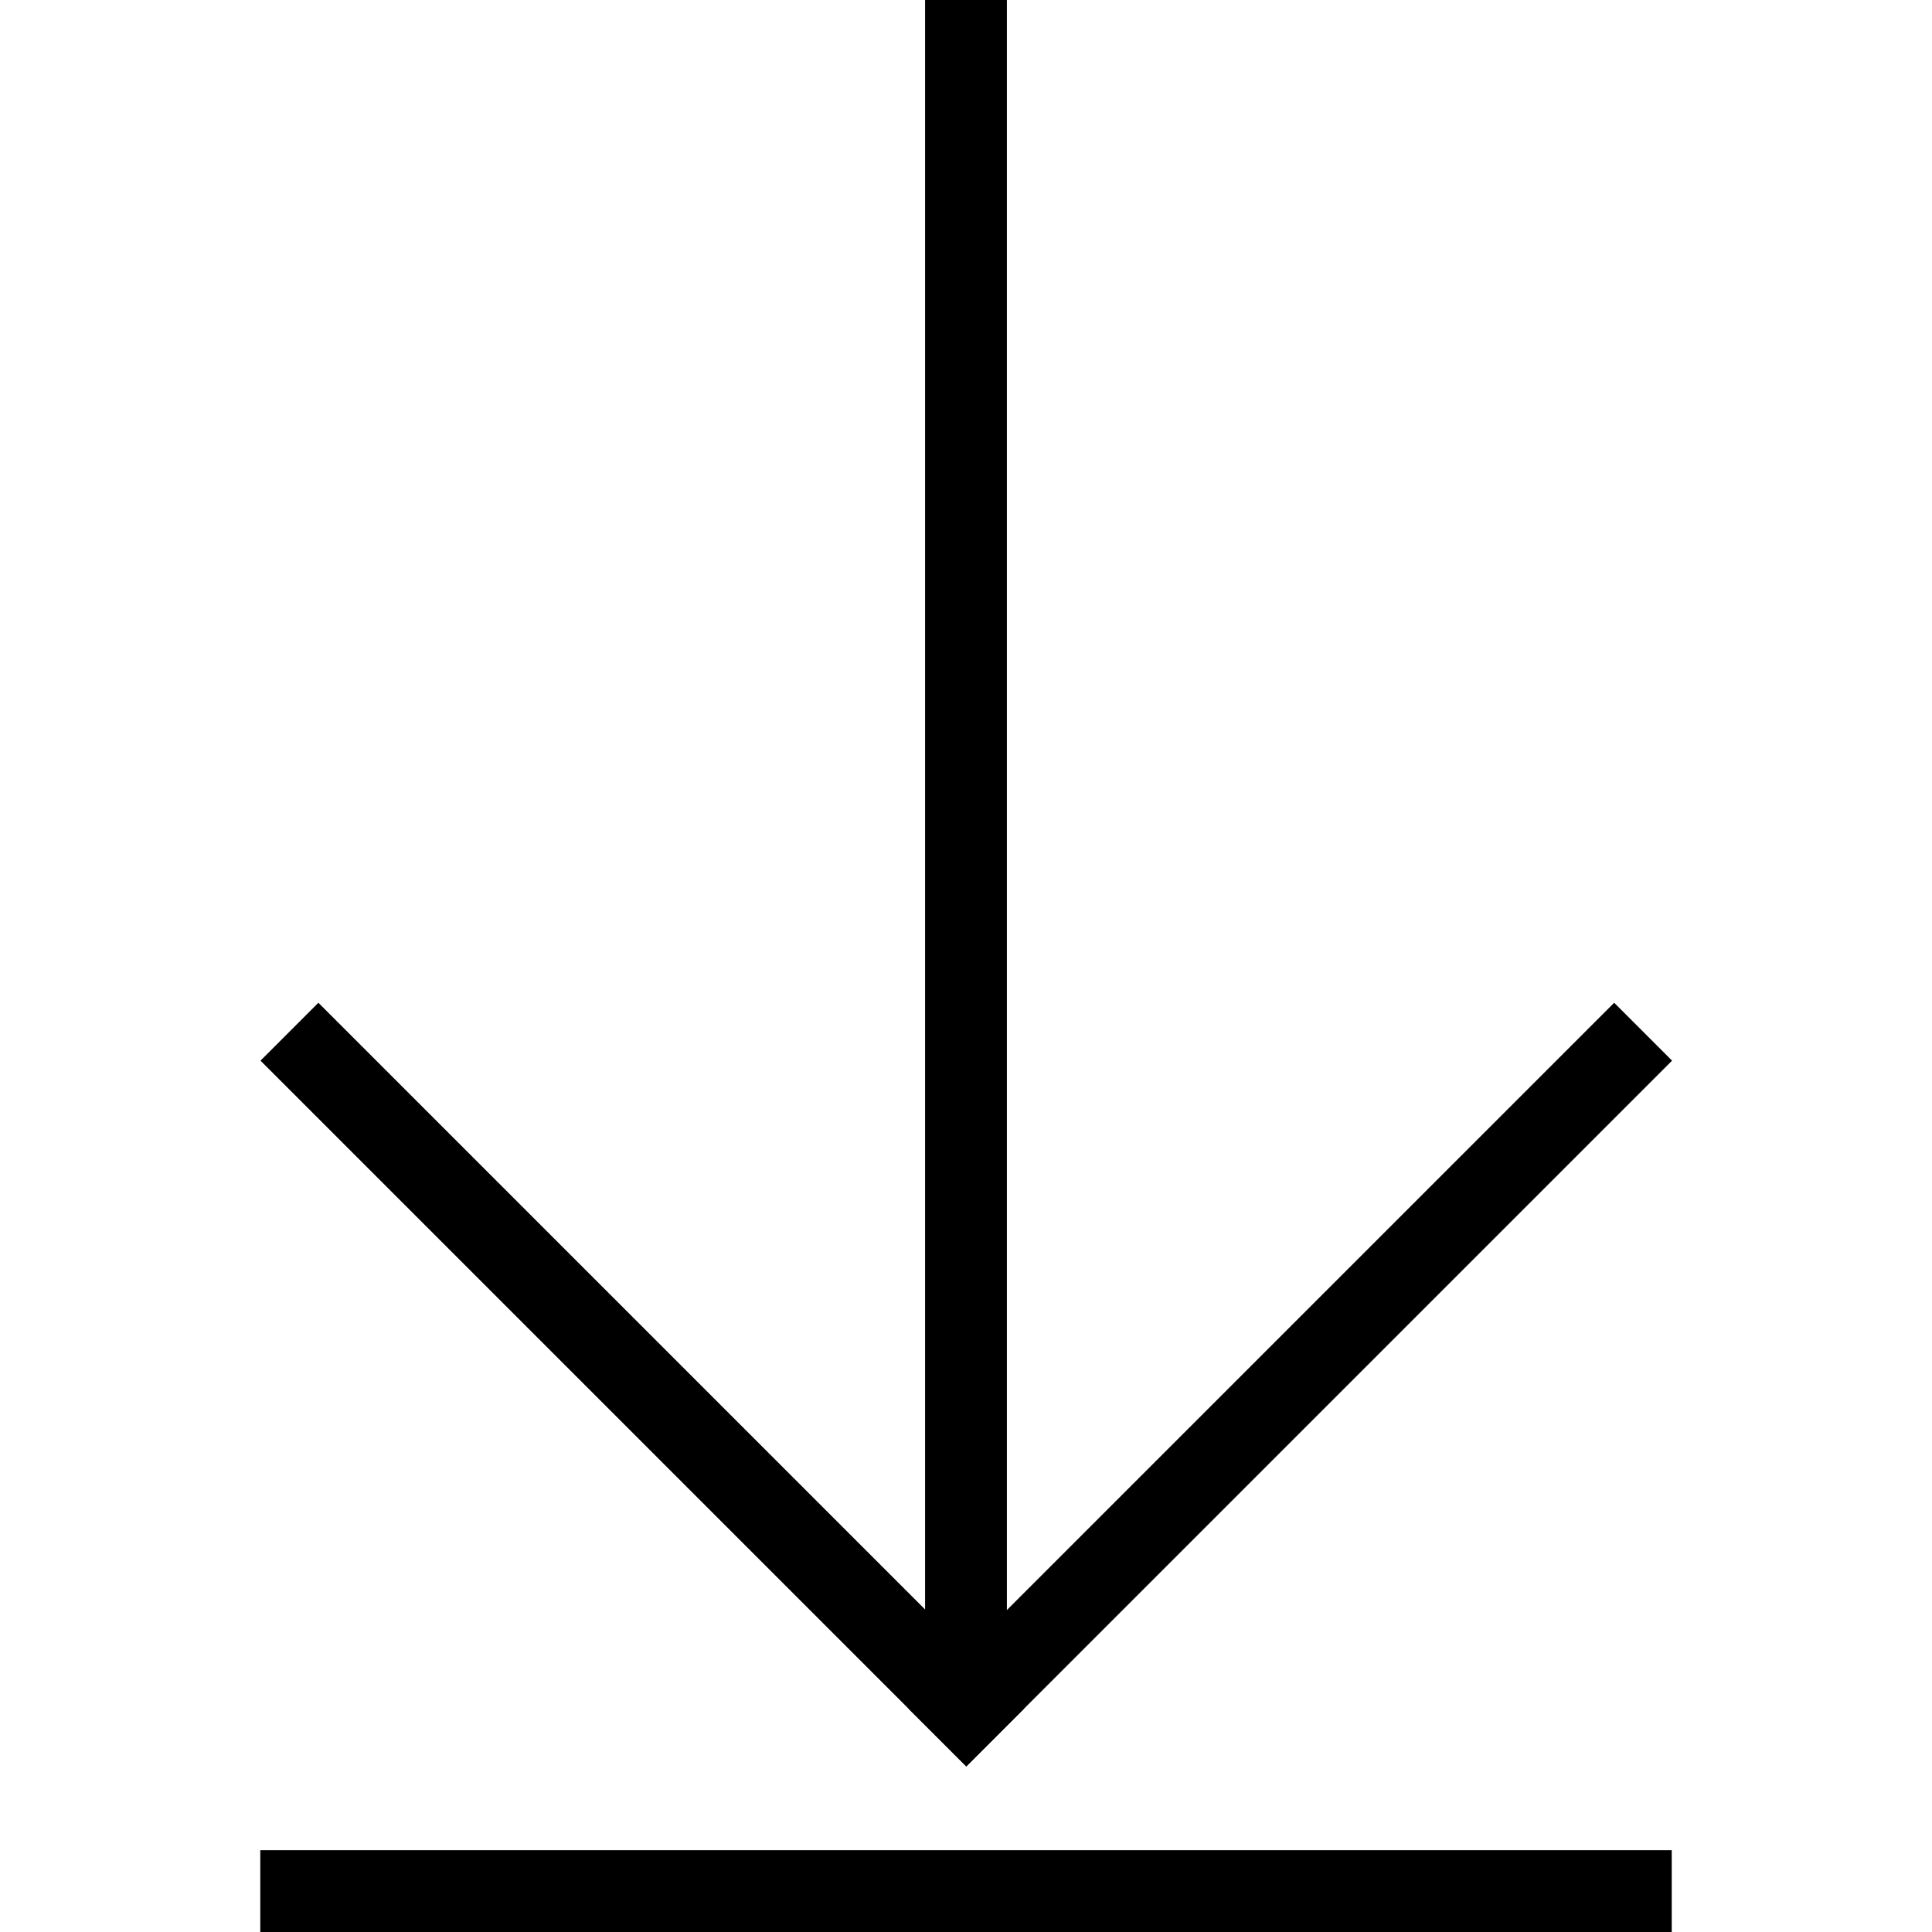
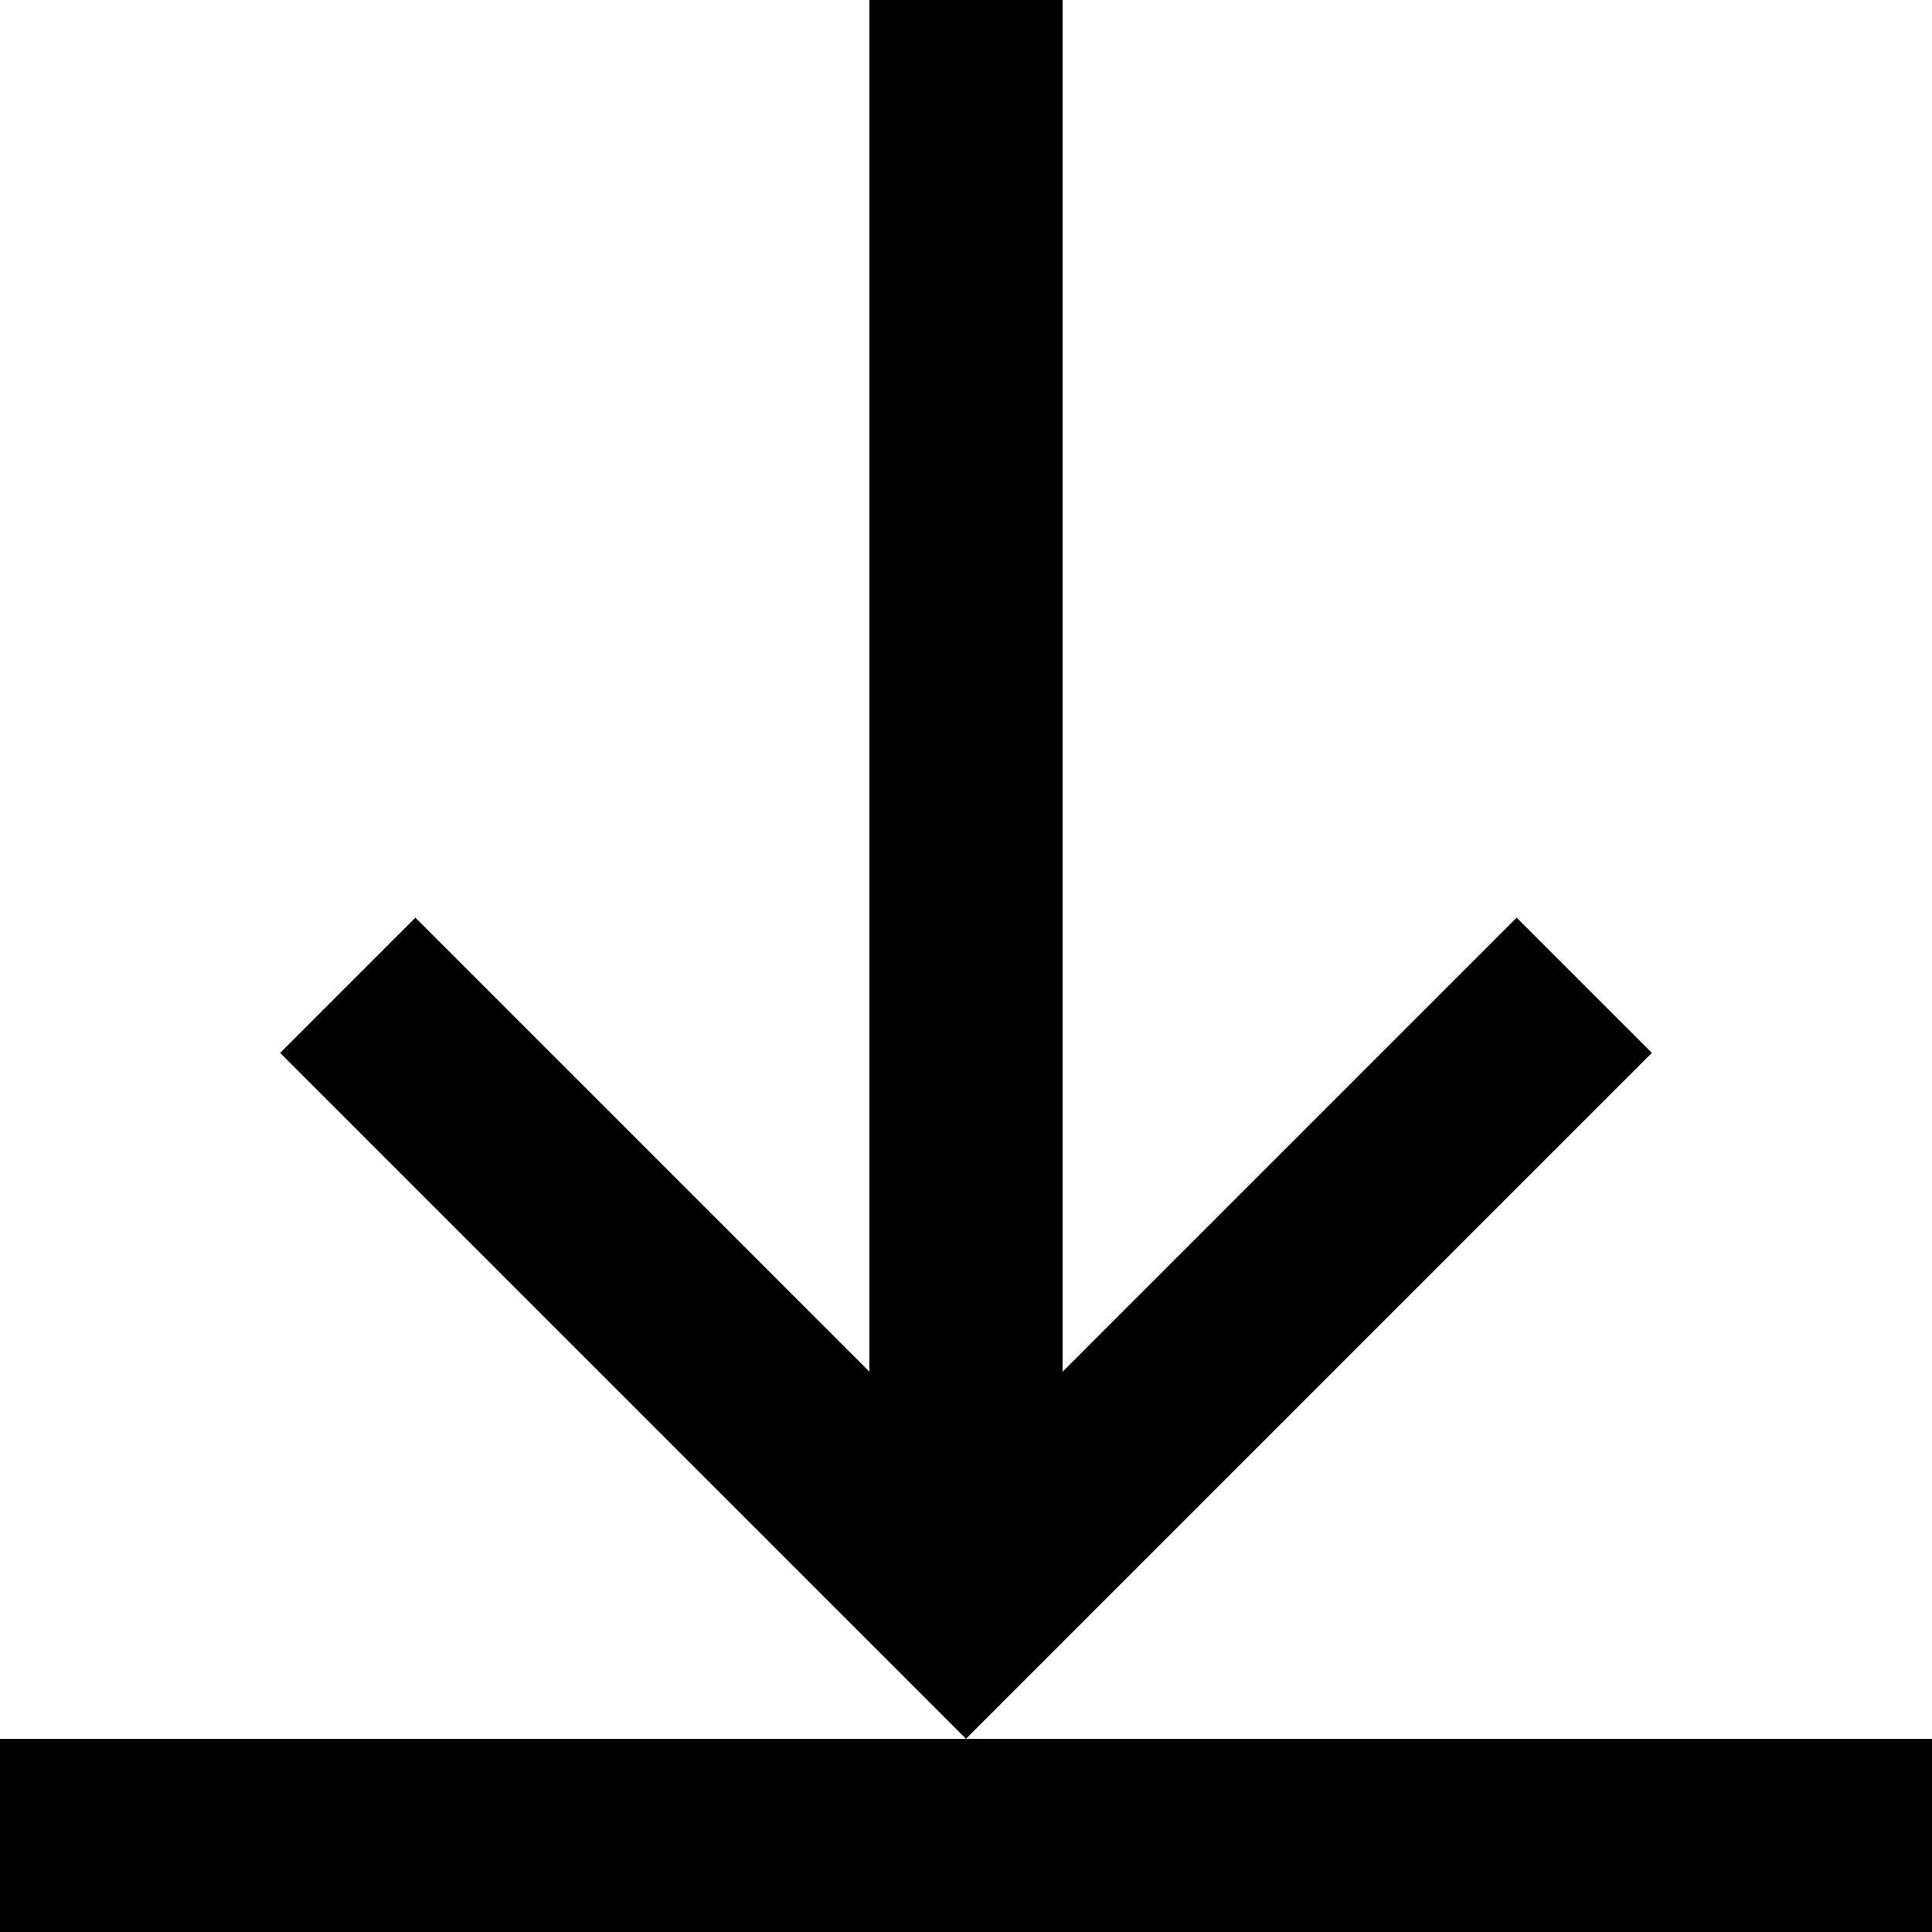
- <svg xmlns="http://www.w3.org/2000/svg" width="1299" height="1299" xml:space="preserve" overflow="hidden">
-   <defs>
-     <clipPath id="clip0">
-       <rect x="0" y="0" width="1299" height="1299" />
-     </clipPath>
-   </defs>
-   <g clip-path="url(#clip0)">
-     <rect x="0" y="0" width="1299" height="1299" fill="#000000" fill-opacity="0" />
-     <path d="M1085.31 674.214 1124.23 713.138 649.688 1187.68 610.764 1148.76Z" fill-rule="evenodd" />
-     <path d="M175.143 713.137 214.066 674.214 688.611 1148.76 649.688 1187.68Z" fill-rule="evenodd" />
-     <rect x="622" y="0" width="55" height="1120" />
-     <rect x="175" y="1244" width="949" height="55" />
+ <svg xmlns="http://www.w3.org/2000/svg" width="20" height="20" viewBox="0 0 0.2 0.2" version="1.1" id="svg1">
+   <defs id="defs1" />
+   <g id="layer1">
+     <rect style="fill:#000000;fill-opacity:1;stroke-width:0.01" id="rect102" width="0.2" height="0.02" x="0" y="-0.2" transform="scale(1,-1)" />
+     <path id="rect6" style="fill:#000000;stroke-width:0.01" d="m 0.11,0 v 0.142 l 0.047,-0.047 0.014,0.014 L 0.114,0.166 0.1,0.18 0.086,0.166 0.029,0.109 0.043,0.095 0.09,0.142 V 0 Z" />
  </g>
</svg>
